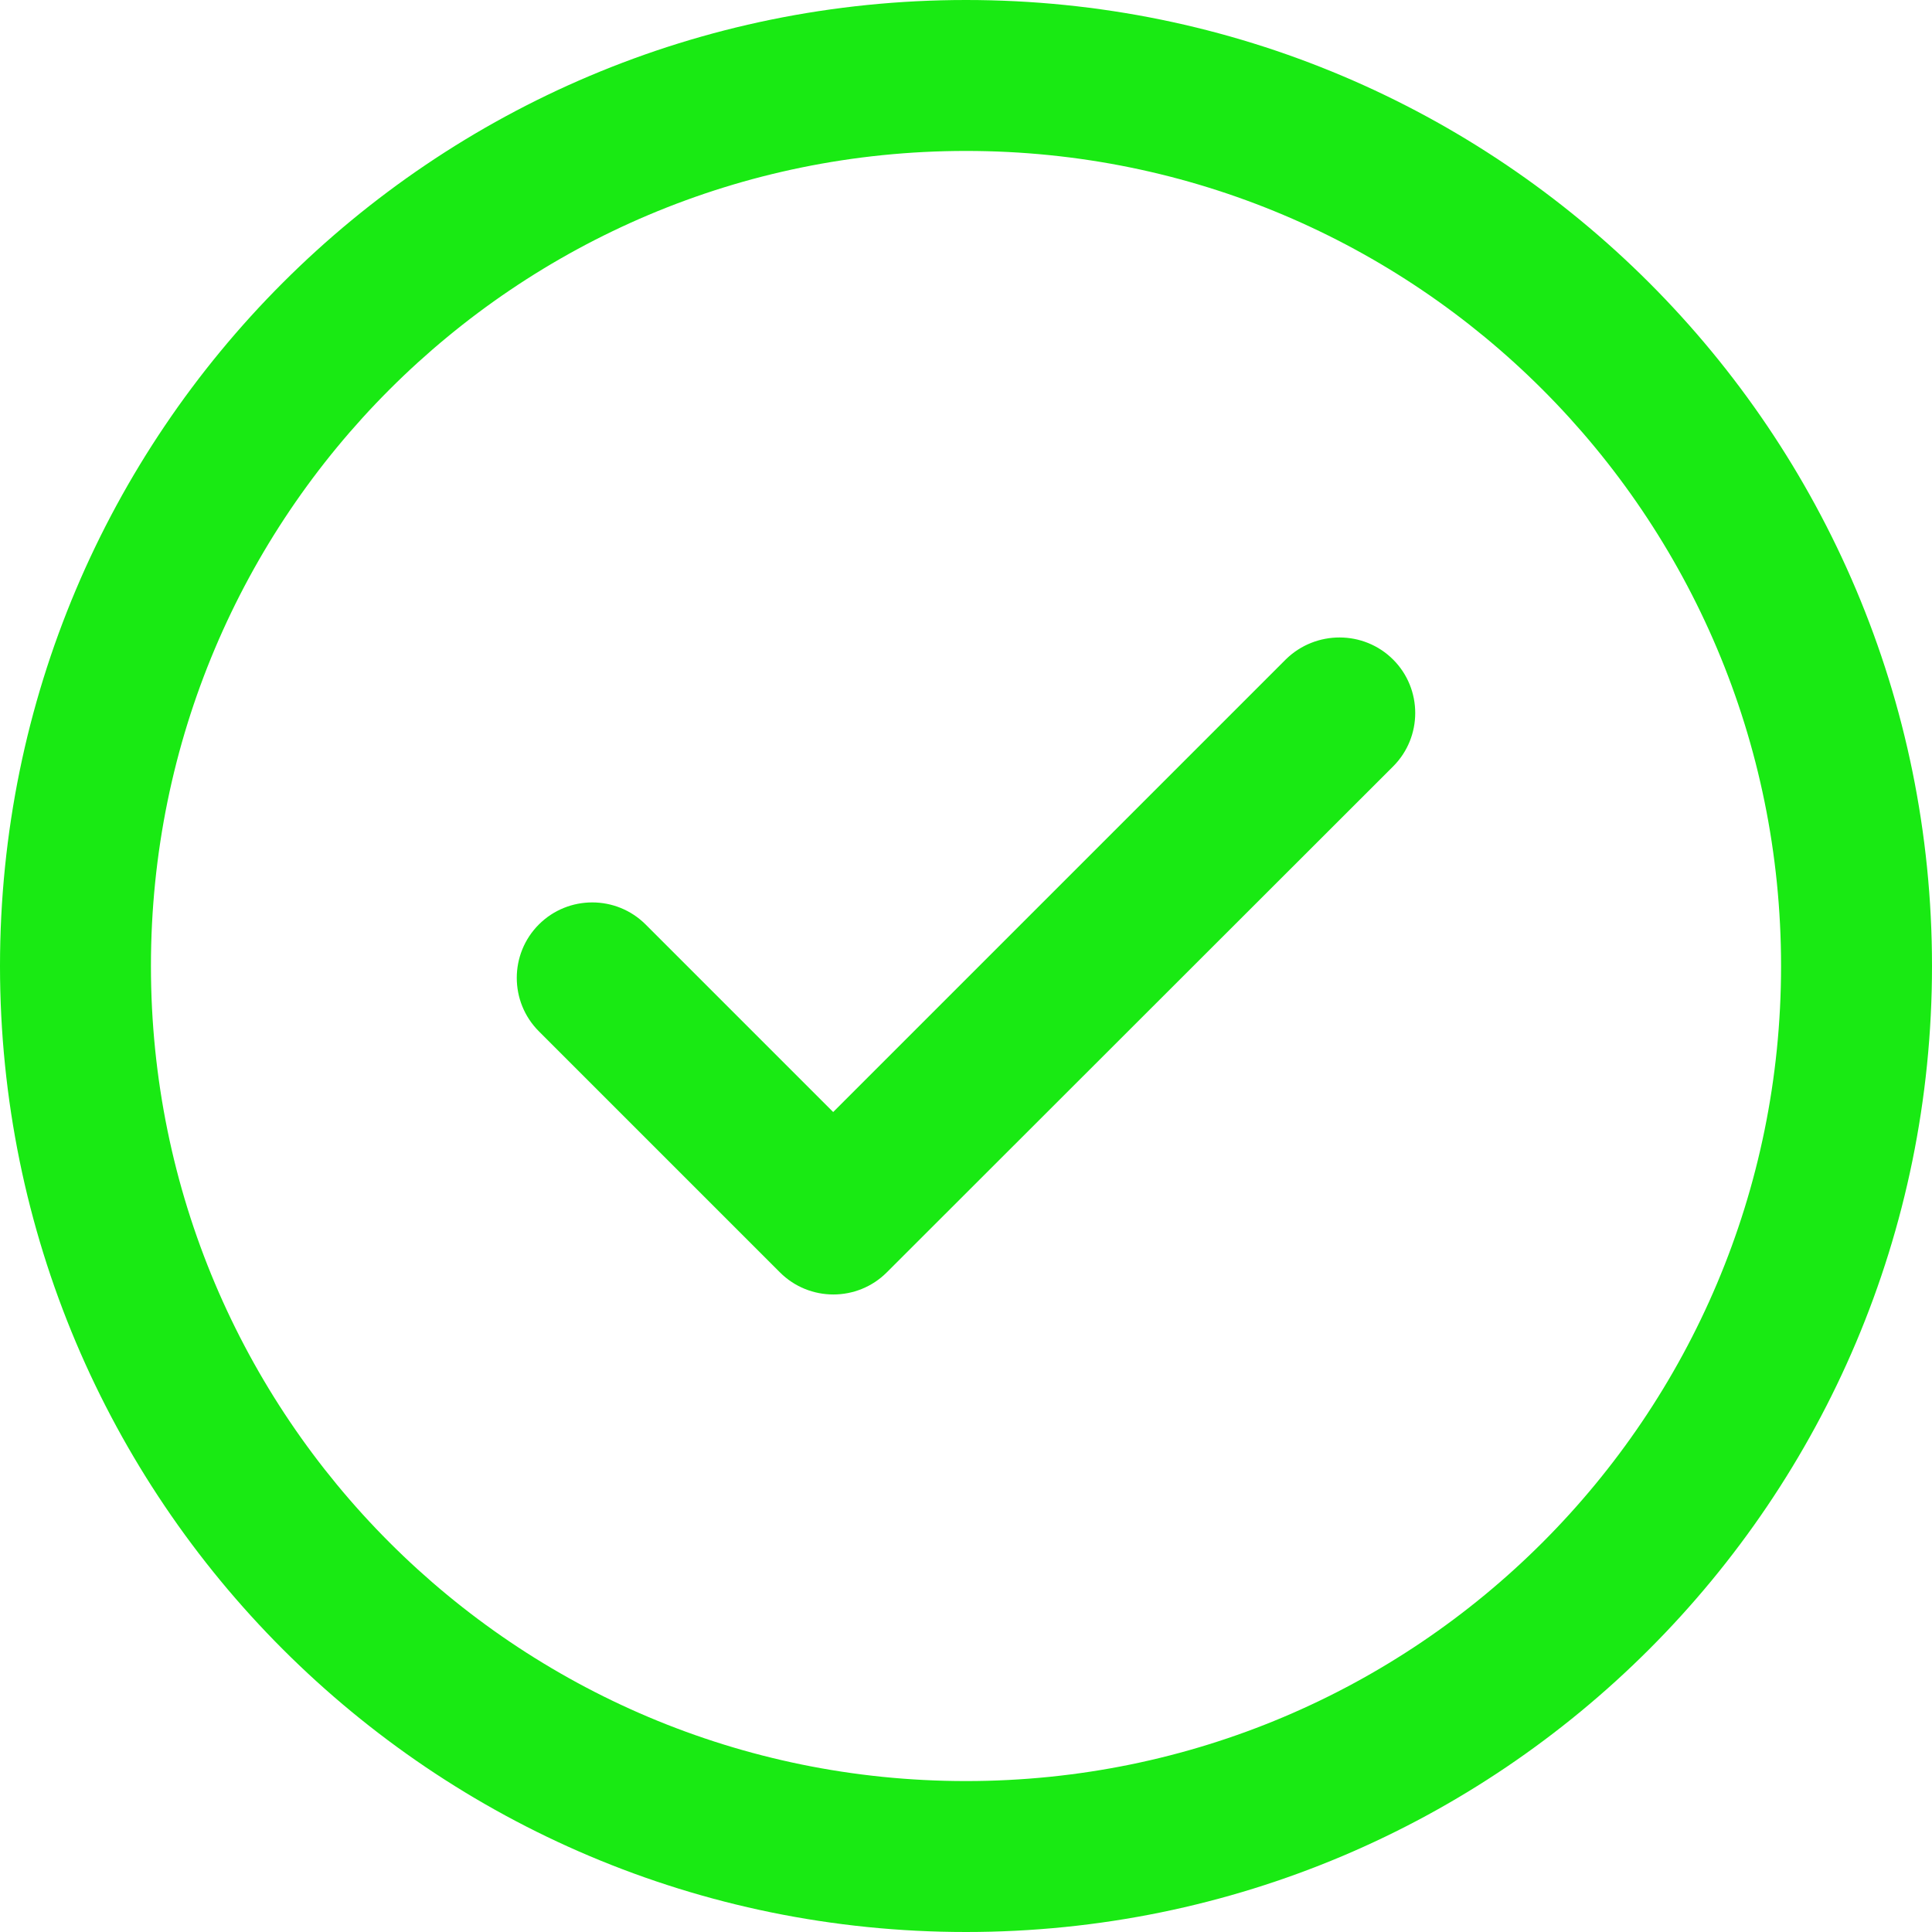
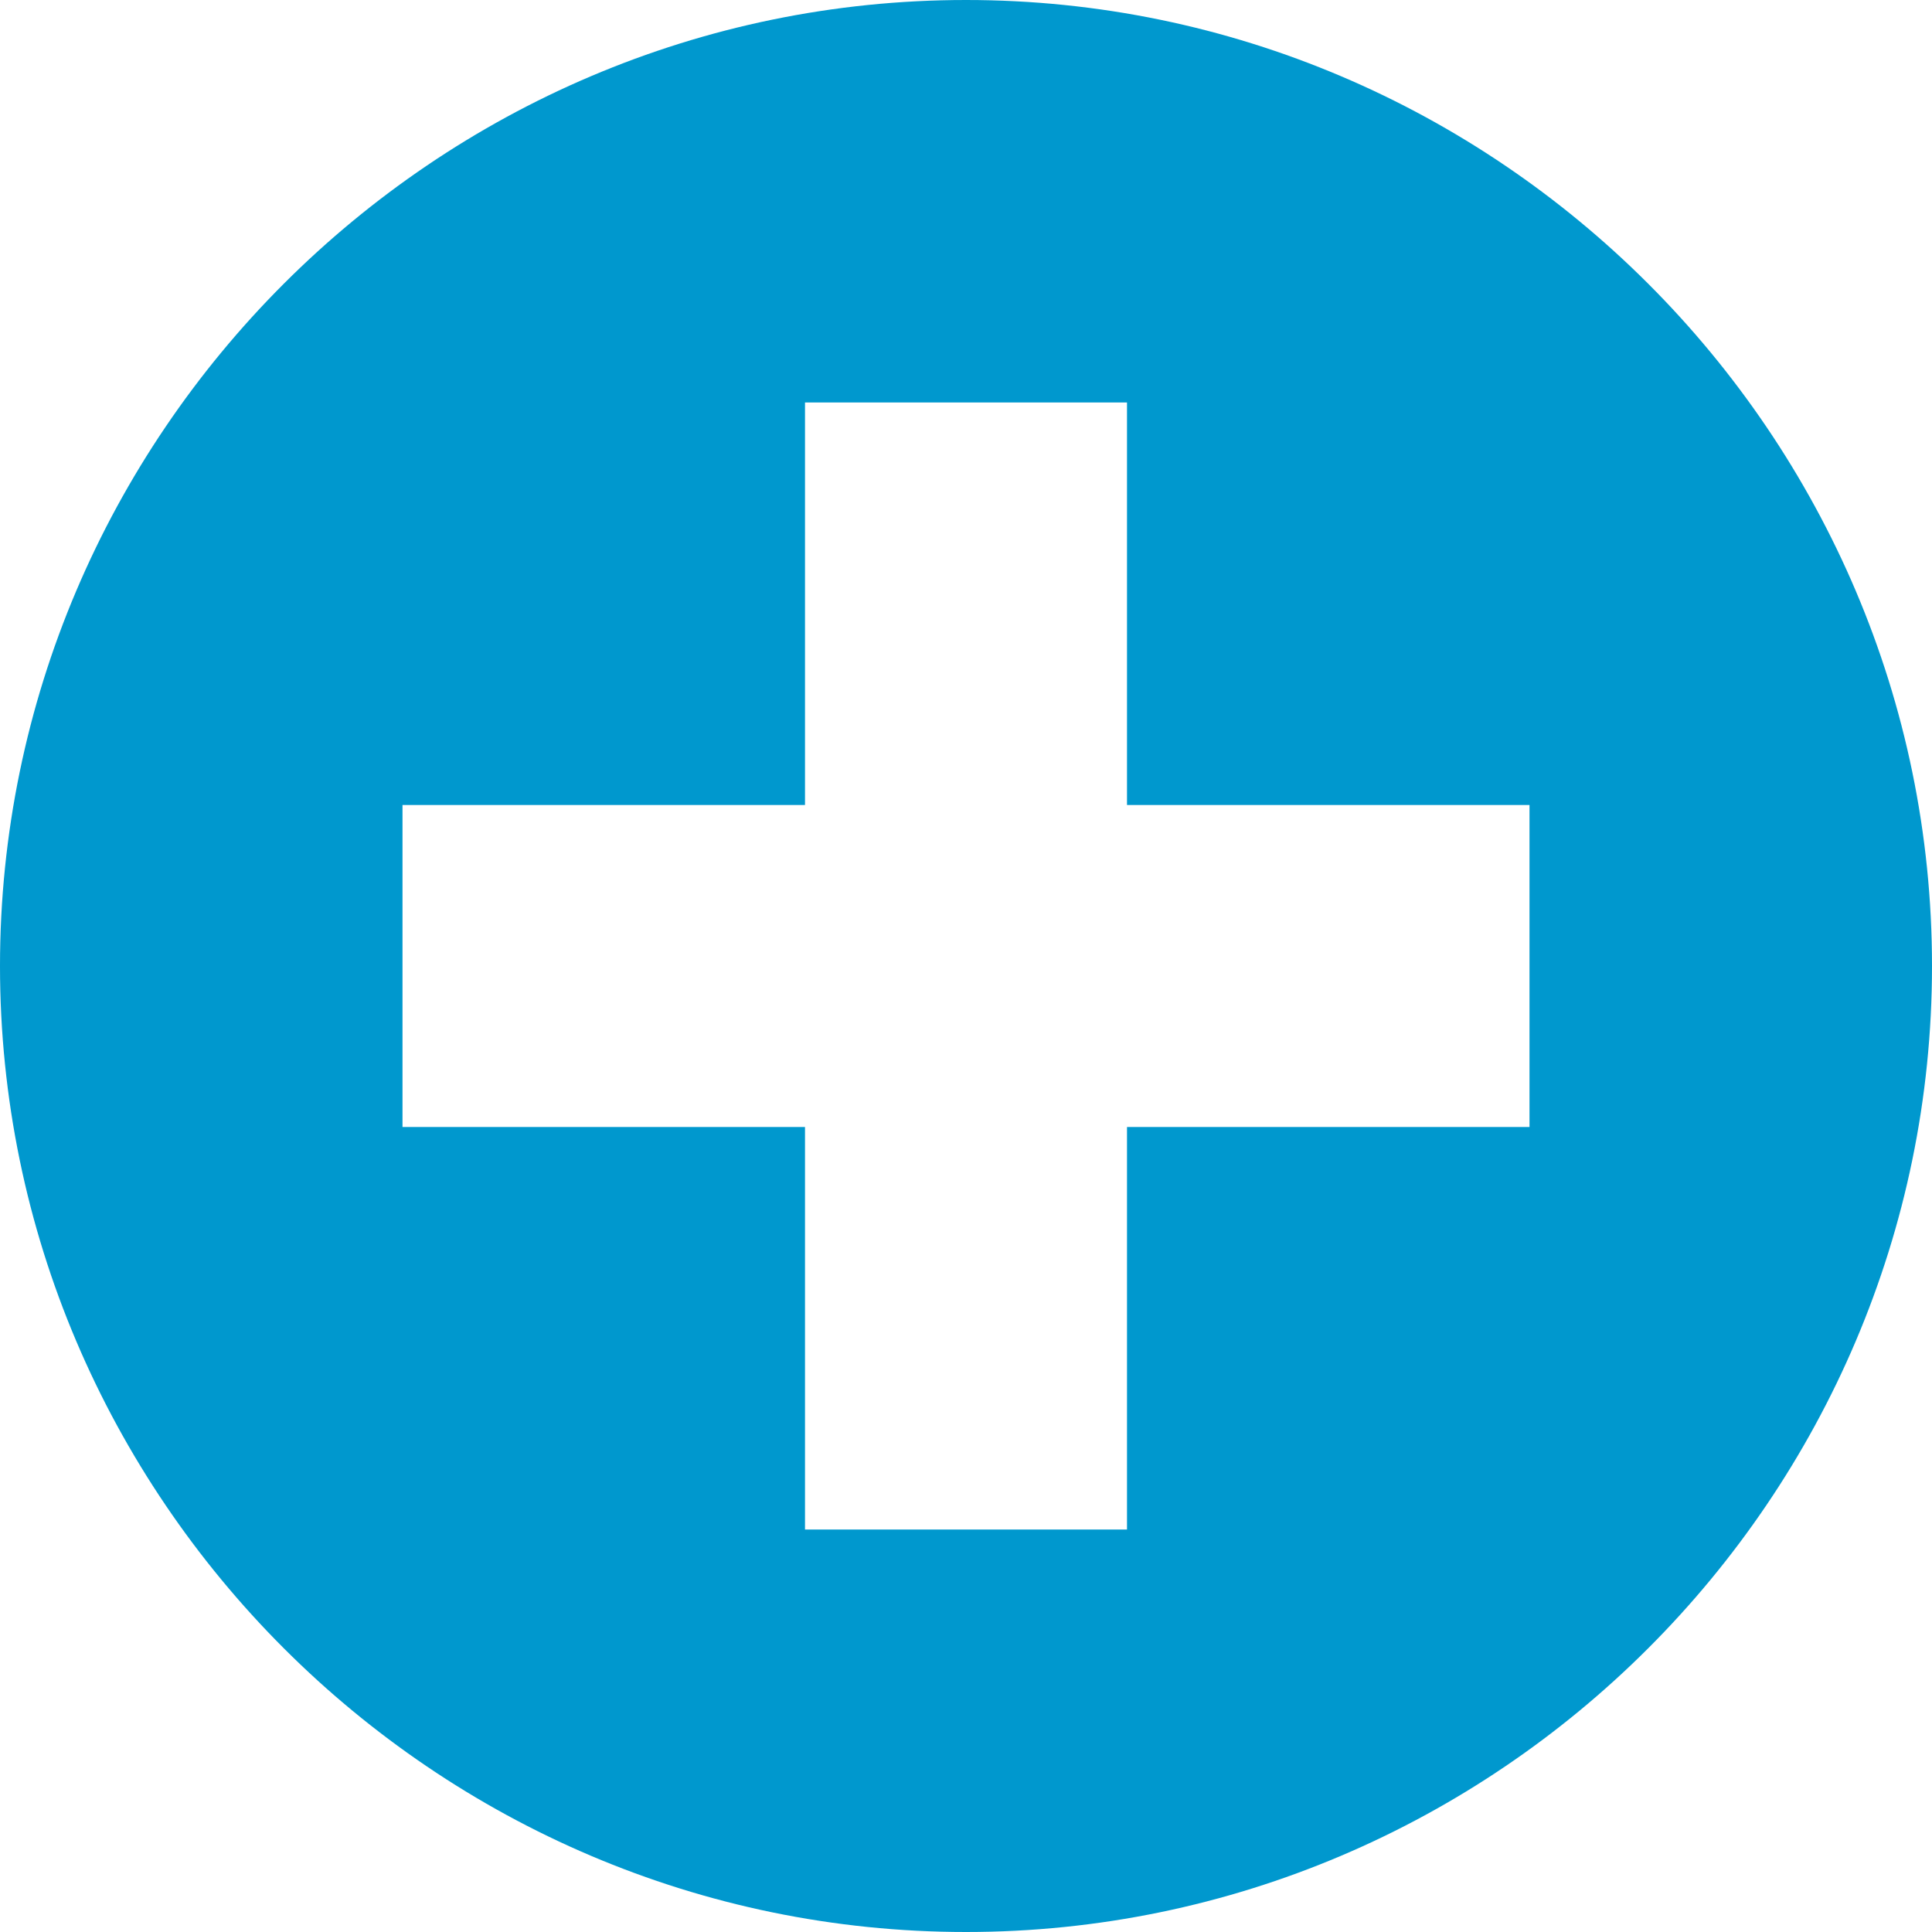
- <svg xmlns="http://www.w3.org/2000/svg" version="1.1" id="圖層_1" x="0px" y="0px" viewBox="0 0 512 512" style="enable-background:new 0 0 512 512;" xml:space="preserve">
+ <svg xmlns="http://www.w3.org/2000/svg" version="1.1" id="圖層_1" x="0px" y="0px" viewBox="0 0 24 24" style="enable-background:new 0 0 24 24;" xml:space="preserve">
  <style type="text/css">
- 	.st0{fill:#19EA13;}
+ 	.st0{fill:#0098CE;}
</style>
-   <path class="st0" d="M369.2,174.8c7.8,7.8,7.8,20.5,0,28.3L235,337.2c-7.8,7.8-20.5,7.8-28.3,0l-63.9-63.9c-7.8-7.8-7.8-20.5,0-28.3  c7.8-7.8,20.5-7.8,28.3,0l49.7,49.7l120-120C348.7,167,361.4,167,369.2,174.8z M512,256c0,141.5-114.5,256-256,256  C114.5,512,0,397.5,0,256C0,114.5,114.5,0,256,0C397.5,0,512,114.5,512,256z M472,256c0-119.4-96.6-216-216-216  C136.6,40,40,136.6,40,256c0,119.4,96.6,216,216,216C375.4,472,472,375.4,472,256z" />
+   <path class="st0" d="M12,0C5.4,0,0,5.4,0,12s5.4,12,12,12s12-5.4,12-12S18.6,0,12,0z M19,14h-5v5h-4v-5H5v-4h5V5h4v5h5V14z" />
+   <path class="st0" d="M-219.1,255.4c-24.1,0-43.8-19.6-43.8-43.8s19.6-43.8,43.8-43.8s43.8,19.6,43.8,43.8S-195,255.4-219.1,255.4z   M-219.1,173.3c-21.1,0-38.3,17.2-38.3,38.3s17.2,38.3,38.3,38.3s38.3-17.2,38.3-38.3S-198,173.3-219.1,173.3z" />
+   <path class="st0" d="M-200,214.3h-38.3c-1.5,0-2.7-1.2-2.7-2.7s1.2-2.7,2.7-2.7h38.3c1.5,0,2.7,1.2,2.7,2.7S-198.5,214.3-200,214.3z  " />
+   <path class="st0" d="M-219.1,233.5c-1.5,0-2.7-1.2-2.7-2.7v-38.3c0-1.5,1.2-2.7,2.7-2.7s2.7,1.2,2.7,2.7v38.3  C-216.4,232.3-217.6,233.5-219.1,233.5z" />
</svg>
